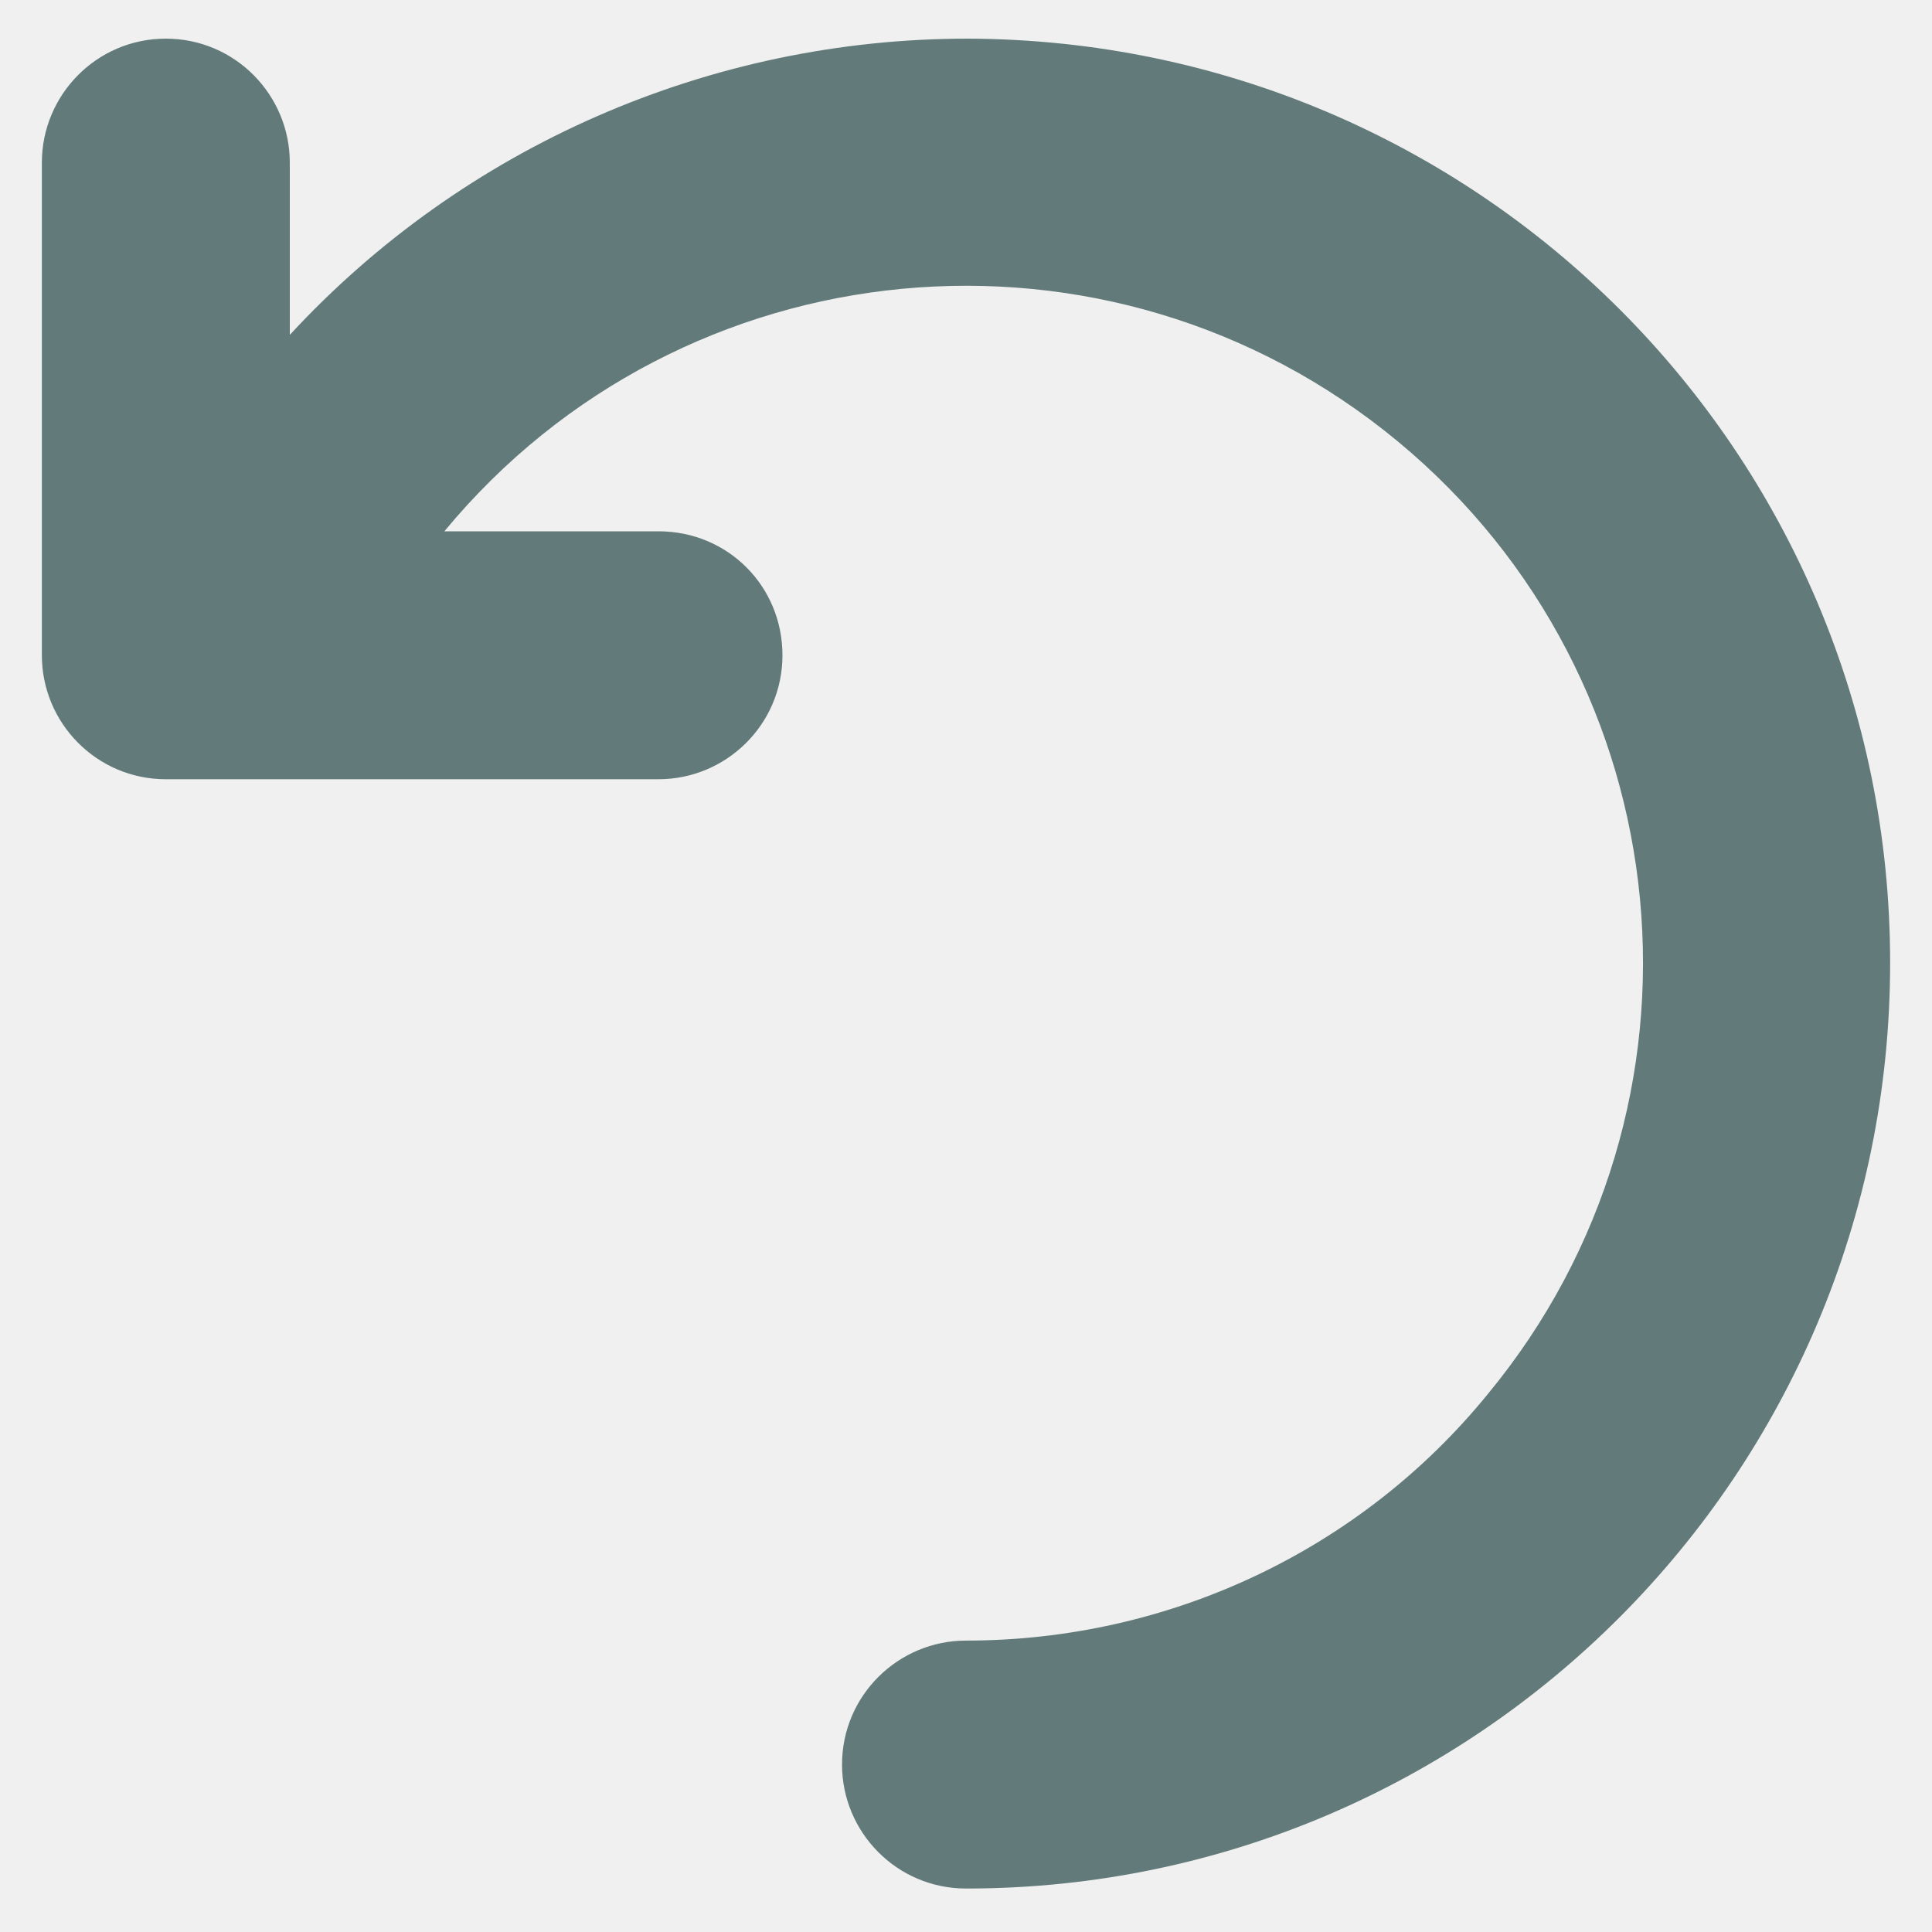
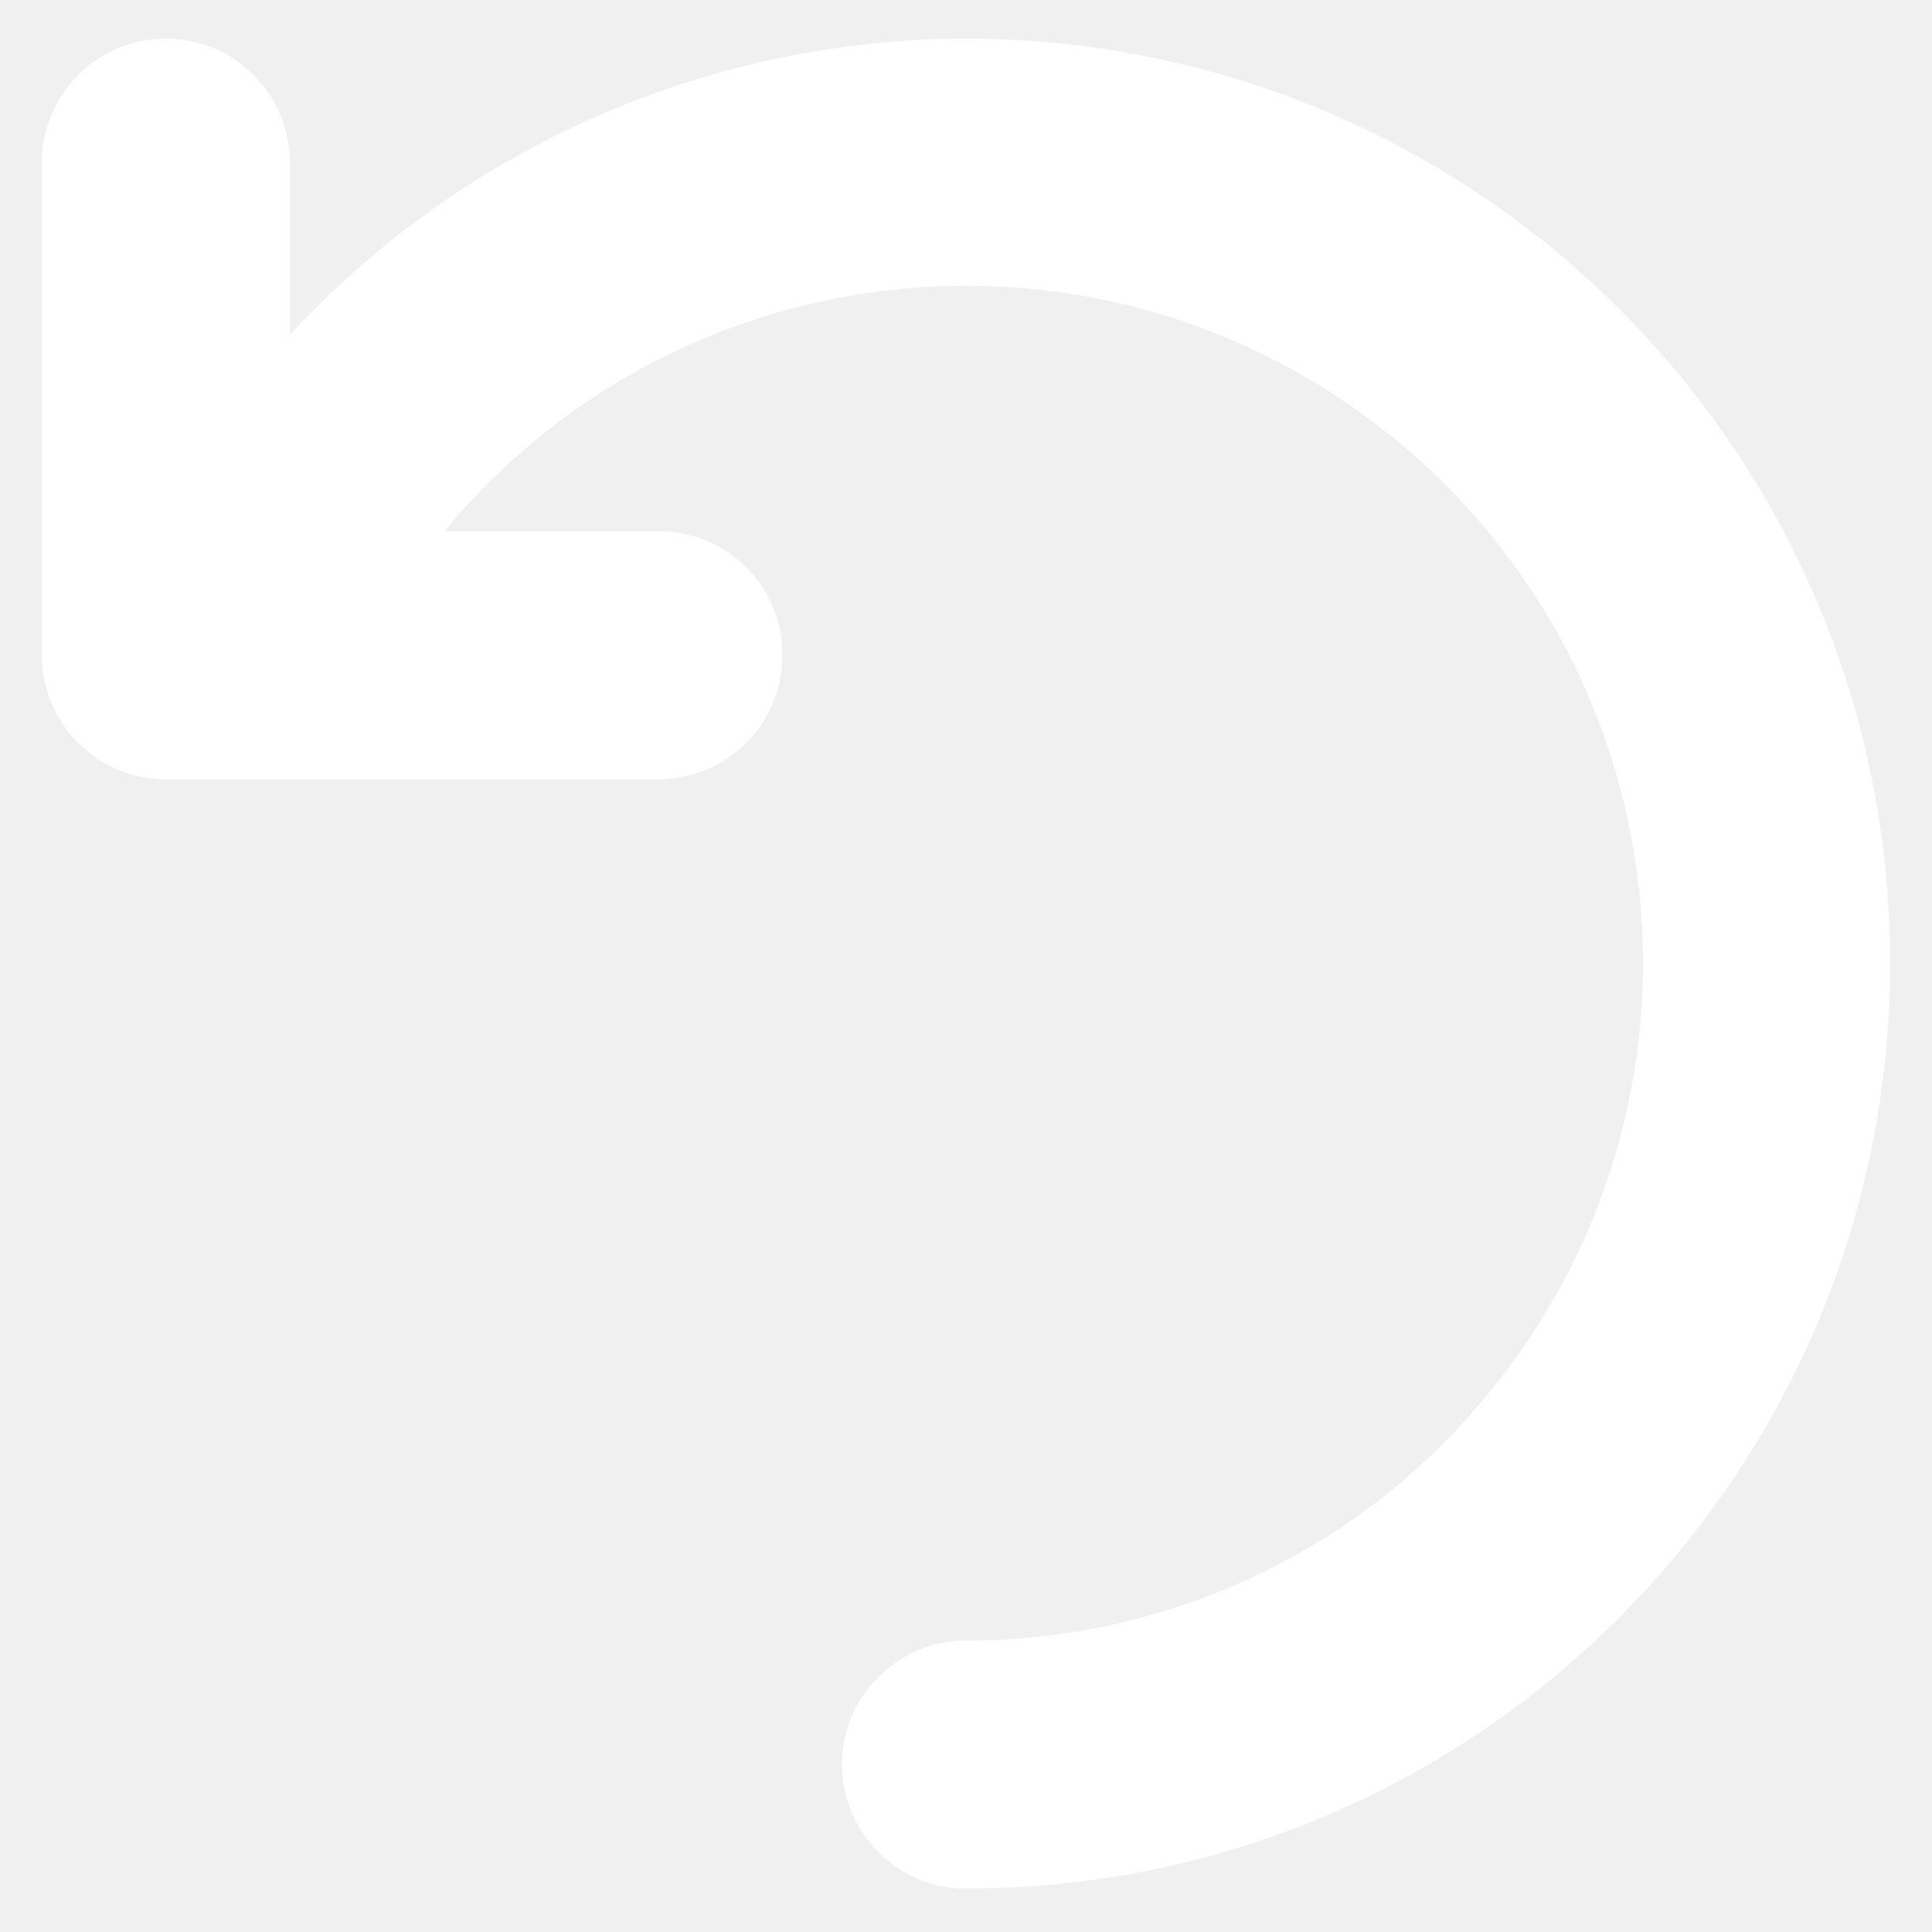
<svg xmlns="http://www.w3.org/2000/svg" width="12" height="12" viewBox="0 0 12 12" fill="none">
  <g clip-path="url(#clip0_3582_20824)">
-     <path fill-rule="evenodd" clip-rule="evenodd" d="M11.74 5.98C11.74 2.81 9.18 0.25 6.01 0.24C4.41 0.24 2.88 0.91 1.8 2.08V1.01C1.8 0.59 1.46 0.24 1.03 0.24C0.6 0.24 0.26 0.59 0.26 1.01V4.07C0.26 4.49 0.6 4.84 1.03 4.84H4.09C4.51 4.84 4.86 4.5 4.86 4.07C4.86 3.64 4.52 3.3 4.09 3.3H2.76C4.24 1.51 6.89 1.26 8.68 2.74C10.47 4.22 10.72 6.87 9.24 8.66C8.45 9.63 7.26 10.19 6 10.19C5.58 10.19 5.23 10.53 5.23 10.96C5.23 11.38 5.57 11.73 6 11.73H6.02C9.18 11.72 11.74 9.15 11.74 5.98Z" fill="#627B7A" />
+     <path fill-rule="evenodd" clip-rule="evenodd" d="M11.74 5.98C11.74 2.81 9.18 0.25 6.01 0.24C4.41 0.24 2.88 0.91 1.8 2.08V1.01C1.8 0.59 1.46 0.24 1.03 0.24C0.6 0.24 0.26 0.59 0.26 1.01V4.07C0.26 4.49 0.6 4.84 1.03 4.84H4.09C4.51 4.84 4.86 4.5 4.86 4.07C4.86 3.64 4.52 3.3 4.09 3.3H2.76C4.24 1.51 6.89 1.26 8.68 2.74C10.47 4.22 10.72 6.87 9.24 8.66C8.45 9.63 7.26 10.19 6 10.19C5.58 10.19 5.23 10.53 5.23 10.96C5.23 11.38 5.57 11.73 6 11.73H6.02C9.18 11.72 11.74 9.15 11.74 5.98Z" fill="#FFFFFF" />
  </g>
  <defs>
    <clipPath id="clip0_3582_20824">
      <rect width="12" height="12" fill="white" />
    </clipPath>
  </defs>
</svg>
